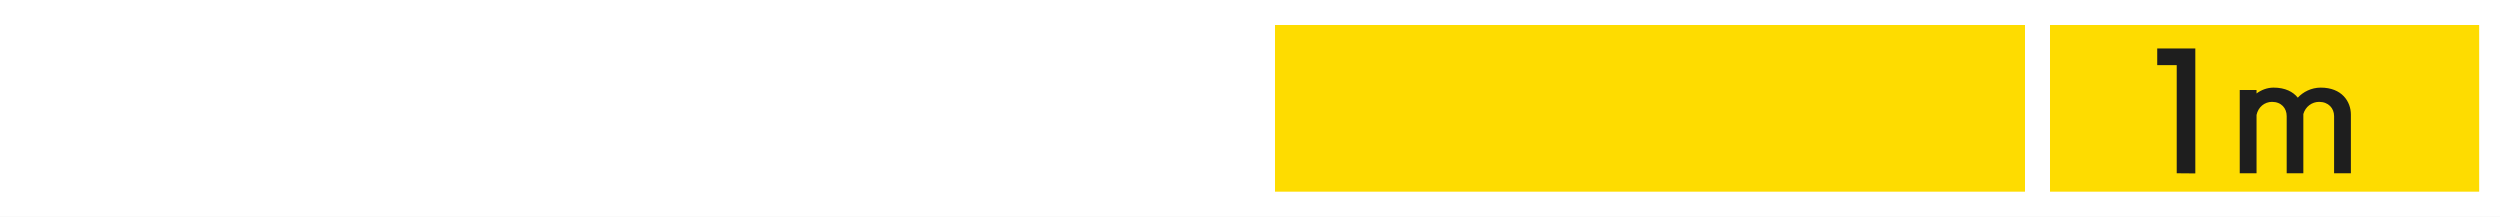
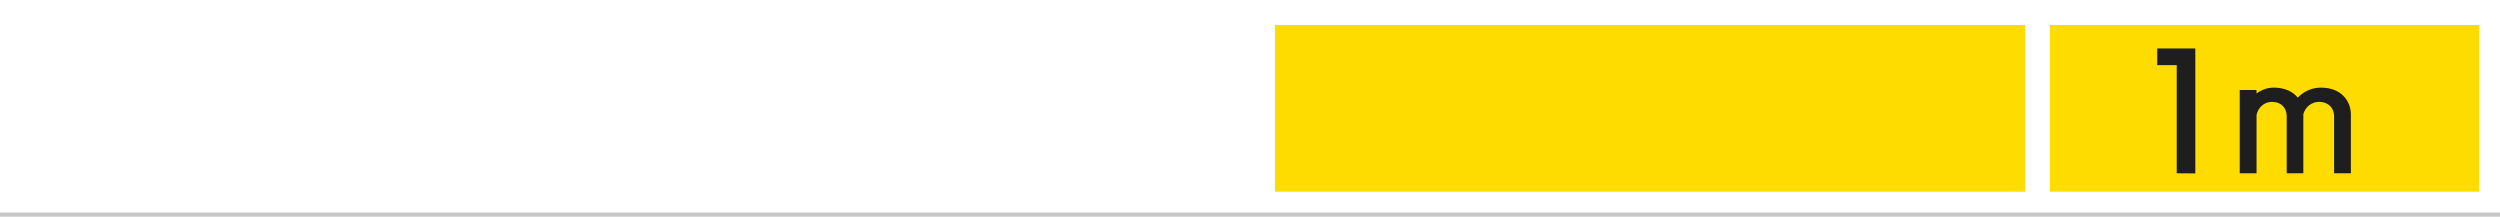
<svg xmlns="http://www.w3.org/2000/svg" width="600" height="52" viewBox="0 0 600 52" fill="none">
-   <rect width="600" height="52" fill="white" />
+   <mask id="path-1-inside-1_10_211" fill="white">
+     <path d="M0 0H600V52H0V0Z" />
+   </mask>
+   <path d="M0 0H600V52H0V0Z" fill="white" />
+   <path d="M600 52V51H0V52V53H600V52Z" fill="#C8C8C8" mask="url(#path-1-inside-1_10_211)" />
  <rect x="306" y="6" width="180" height="40" fill="#FEDC00" />
  <rect x="492" y="6" width="103" height="40" fill="#FEDC00" />
  <path d="M526.877 41.62L522.413 41.584V15.628H517.733V11.632H526.877V41.62ZM564.214 41.584H560.182V27.868C560.182 25.96 558.814 24.448 556.582 24.448C554.854 24.448 553.306 25.6 552.802 27.364V41.584H548.806V27.868C548.806 25.96 547.51 24.448 545.278 24.448C543.478 24.448 541.966 25.708 541.57 27.58V41.584H537.538V21.604H541.57V22.432C542.686 21.604 544.09 21.028 545.674 21.028C548.446 21.028 550.354 22.036 551.47 23.44C552.73 22.072 554.71 21.028 556.978 21.028C562.054 21.028 564.214 24.376 564.214 27.508V41.584Z" fill="#1E1E1E" />
</svg>
